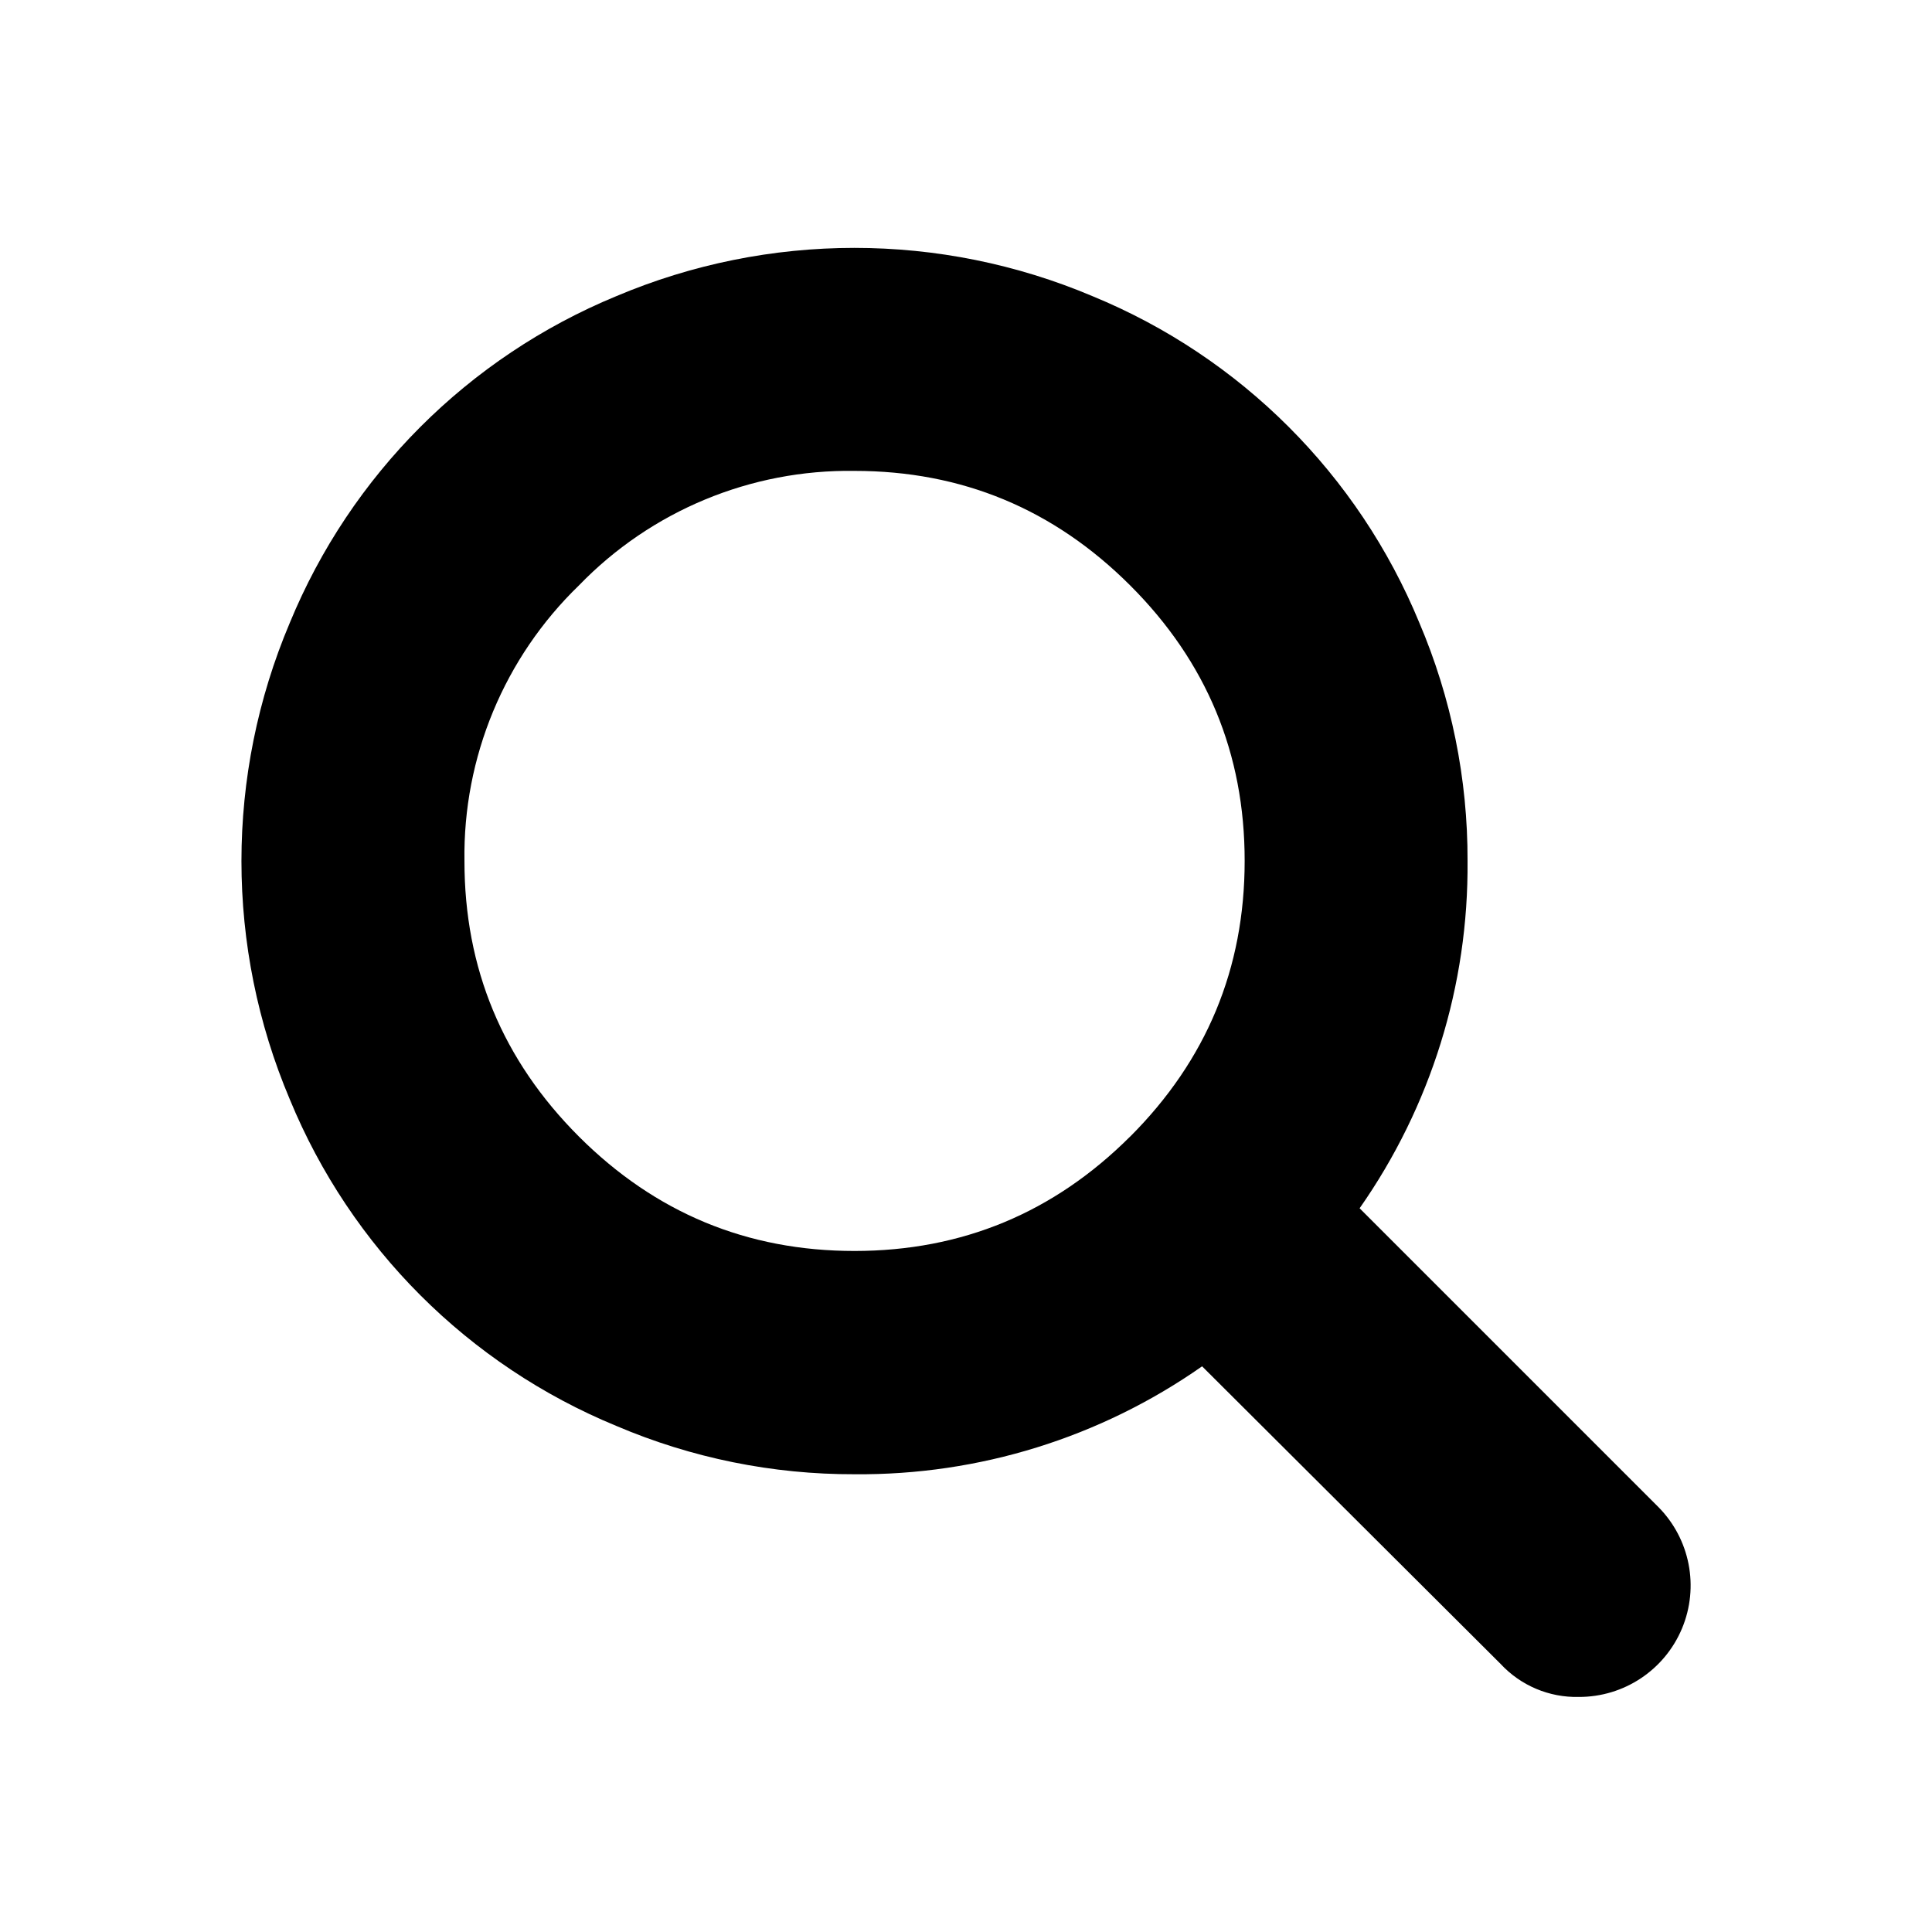
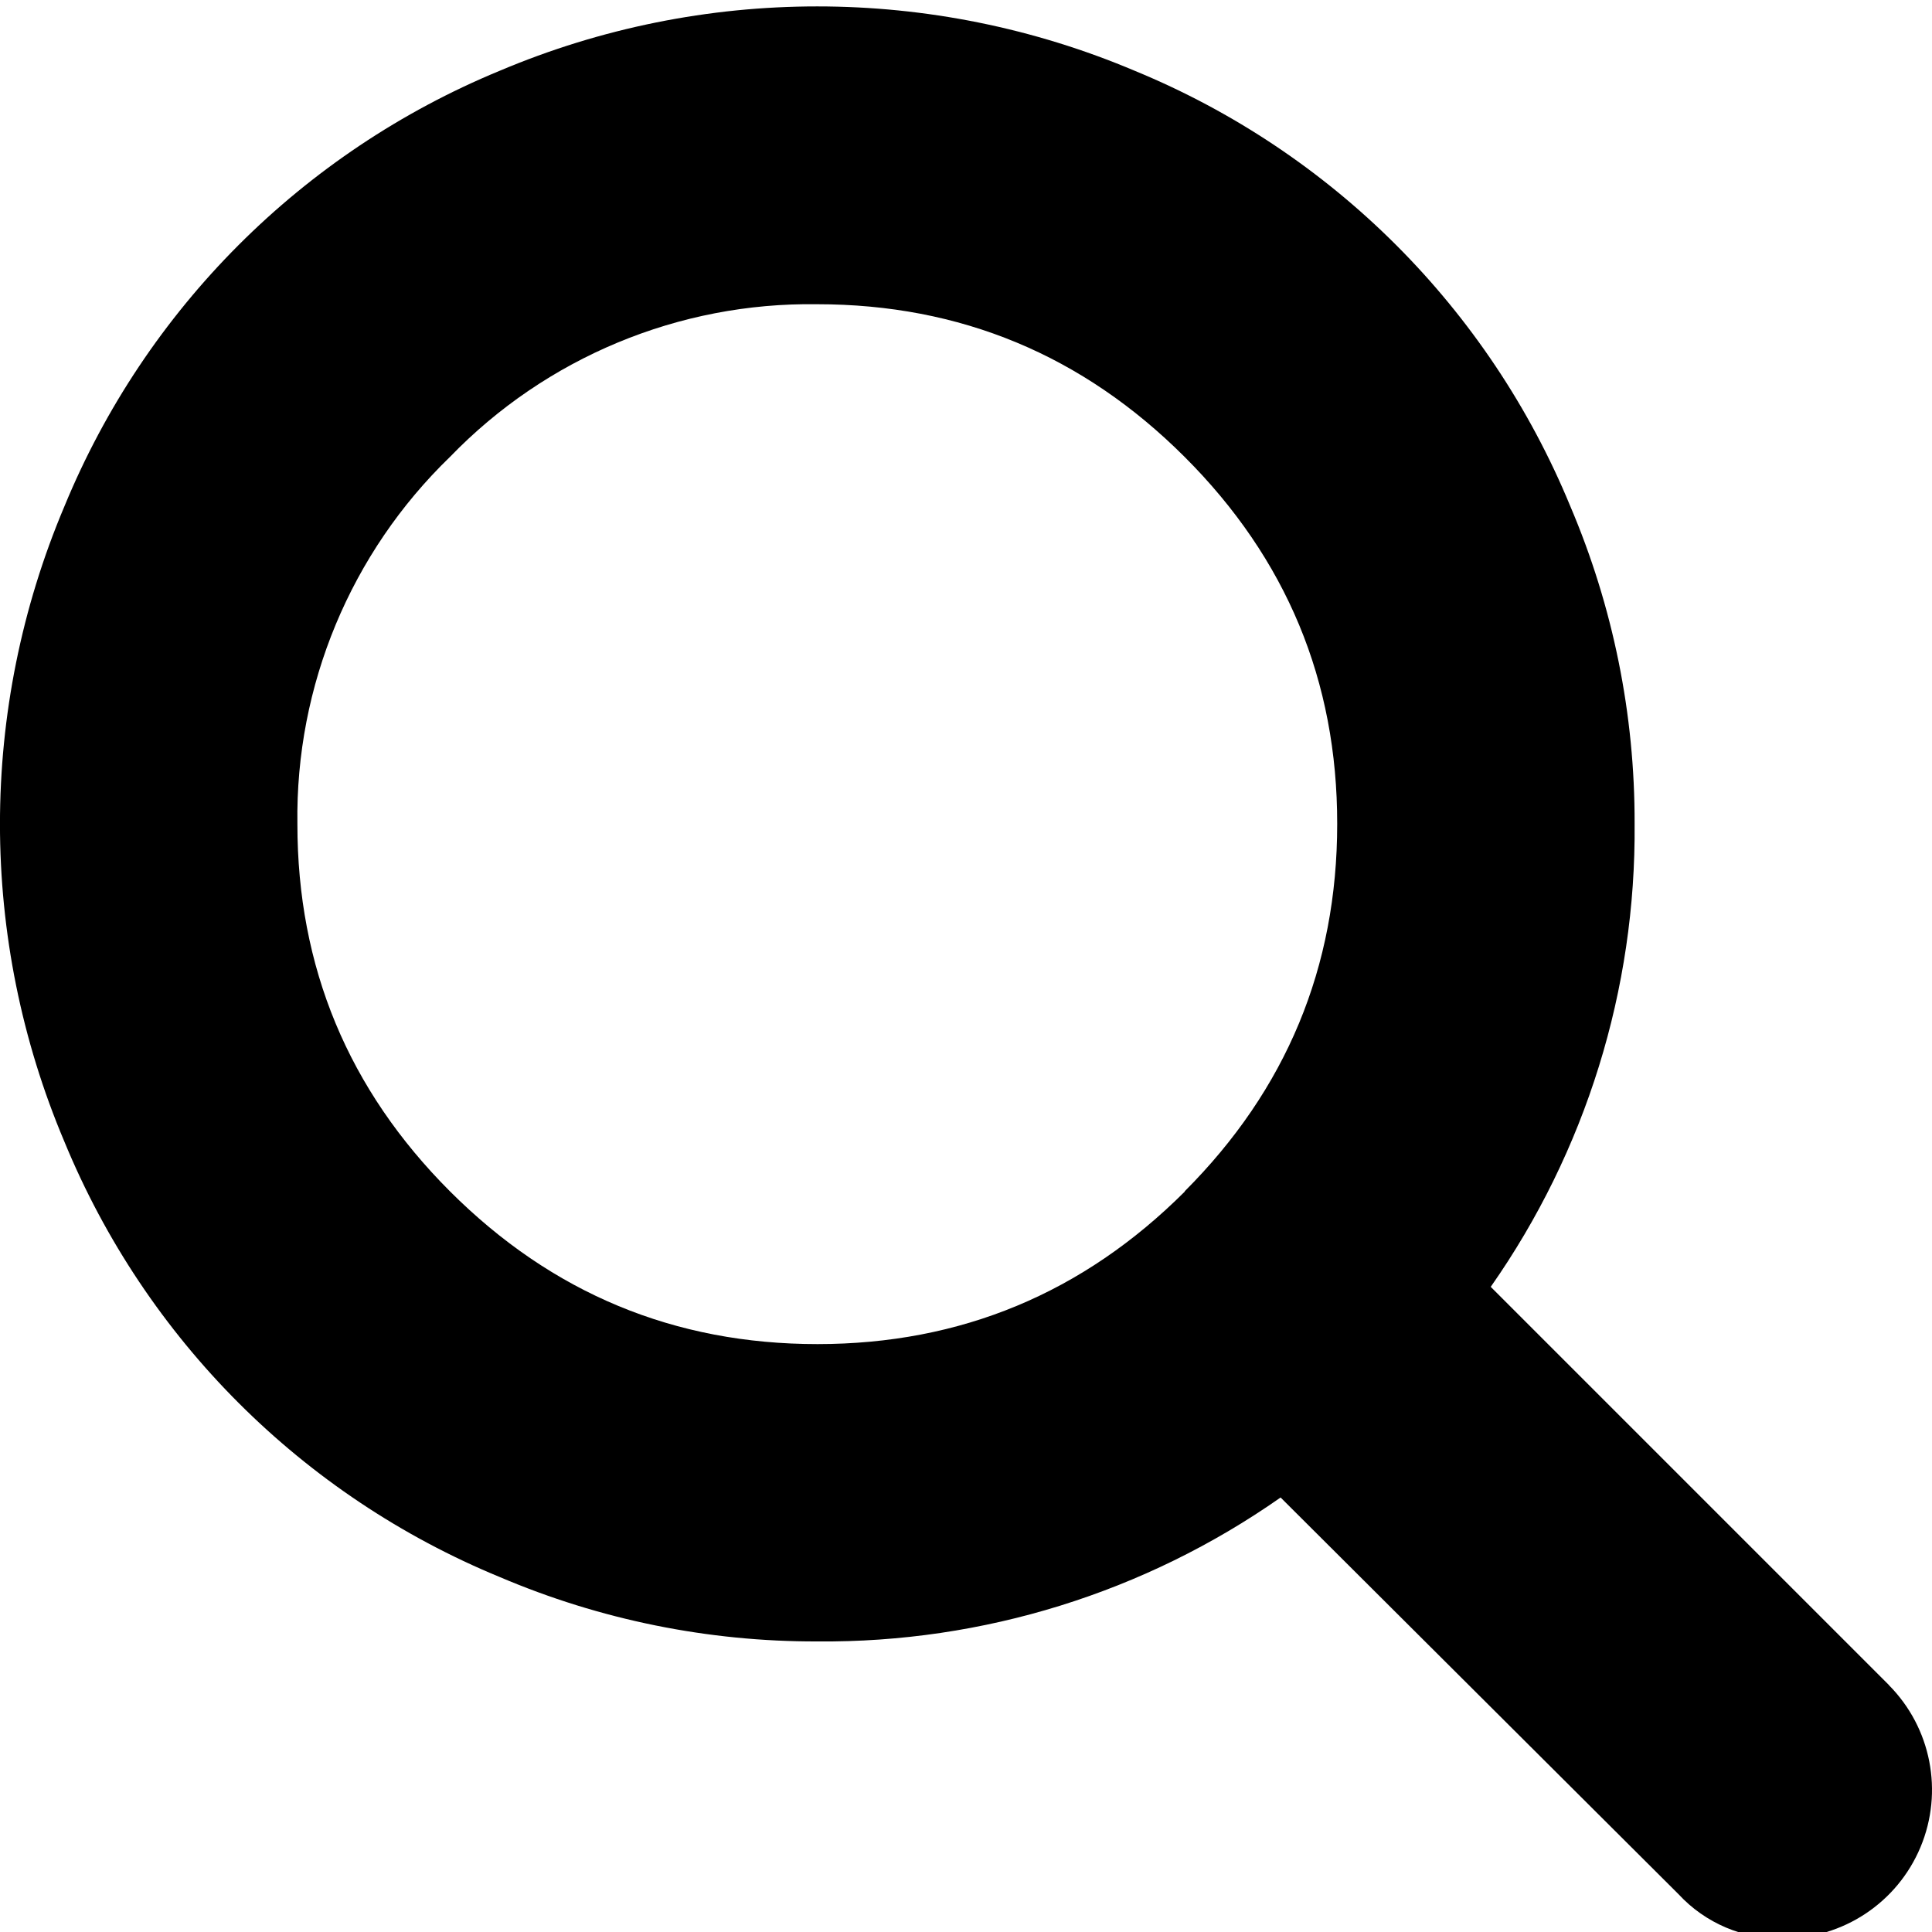
- <svg xmlns="http://www.w3.org/2000/svg" id="Layer_1" data-name="Layer 1" viewBox="0 0 300 300">
-   <path d="M257.5,234l-46.38-46.38a92.56,92.56,0,0,0,16.76-53.95,93.57,93.57,0,0,0-7.5-37A93.25,93.25,0,0,0,169.67,46a94.92,94.92,0,0,0-74,0A93.33,93.33,0,0,0,45,96.71a94.92,94.92,0,0,0,0,74,93.25,93.25,0,0,0,50.71,50.71,93.57,93.57,0,0,0,37,7.5,92.56,92.56,0,0,0,53.95-16.76L233,258.36a16.06,16.06,0,0,0,12.17,5.14A17.31,17.31,0,0,0,257.5,234Zm-82-57.53q-17.79,17.77-42.8,17.78T89.9,176.49q-17.79-17.79-17.78-42.8A58.31,58.31,0,0,1,89.9,90.9a58.31,58.31,0,0,1,42.79-17.78q25,0,42.8,17.78t17.78,42.79Q193.27,158.71,175.49,176.49Z" />
+ <svg xmlns="http://www.w3.org/2000/svg" id="e2897d55-2fdf-48b7-9044-32961f9827fe" data-name="Layer 1" viewBox="0 0 300 300">
+   <path d="M293.31,261.65l-61.83-61.83a123.4,123.4,0,0,0,22.34-71.92,124.81,124.81,0,0,0-10-49.33A124.33,124.33,0,0,0,176.22,11a126.59,126.59,0,0,0-98.65,0A124.44,124.44,0,0,0,10,78.63a126.59,126.59,0,0,0,0,98.65,124.32,124.32,0,0,0,67.6,67.6,124.84,124.84,0,0,0,49.33,10,123.41,123.41,0,0,0,71.92-22.35l61.78,61.59A21.42,21.42,0,0,0,276.87,301a23.08,23.08,0,0,0,16.44-39.33ZM184,185q-23.72,23.7-57.05,23.71T69.88,185q-23.71-23.72-23.7-57.06a77.72,77.72,0,0,1,23.7-57,77.72,77.72,0,0,1,57-23.7q33.33,0,57.06,23.7t23.7,57q0,33.36-23.7,57.06Z" />
</svg>
